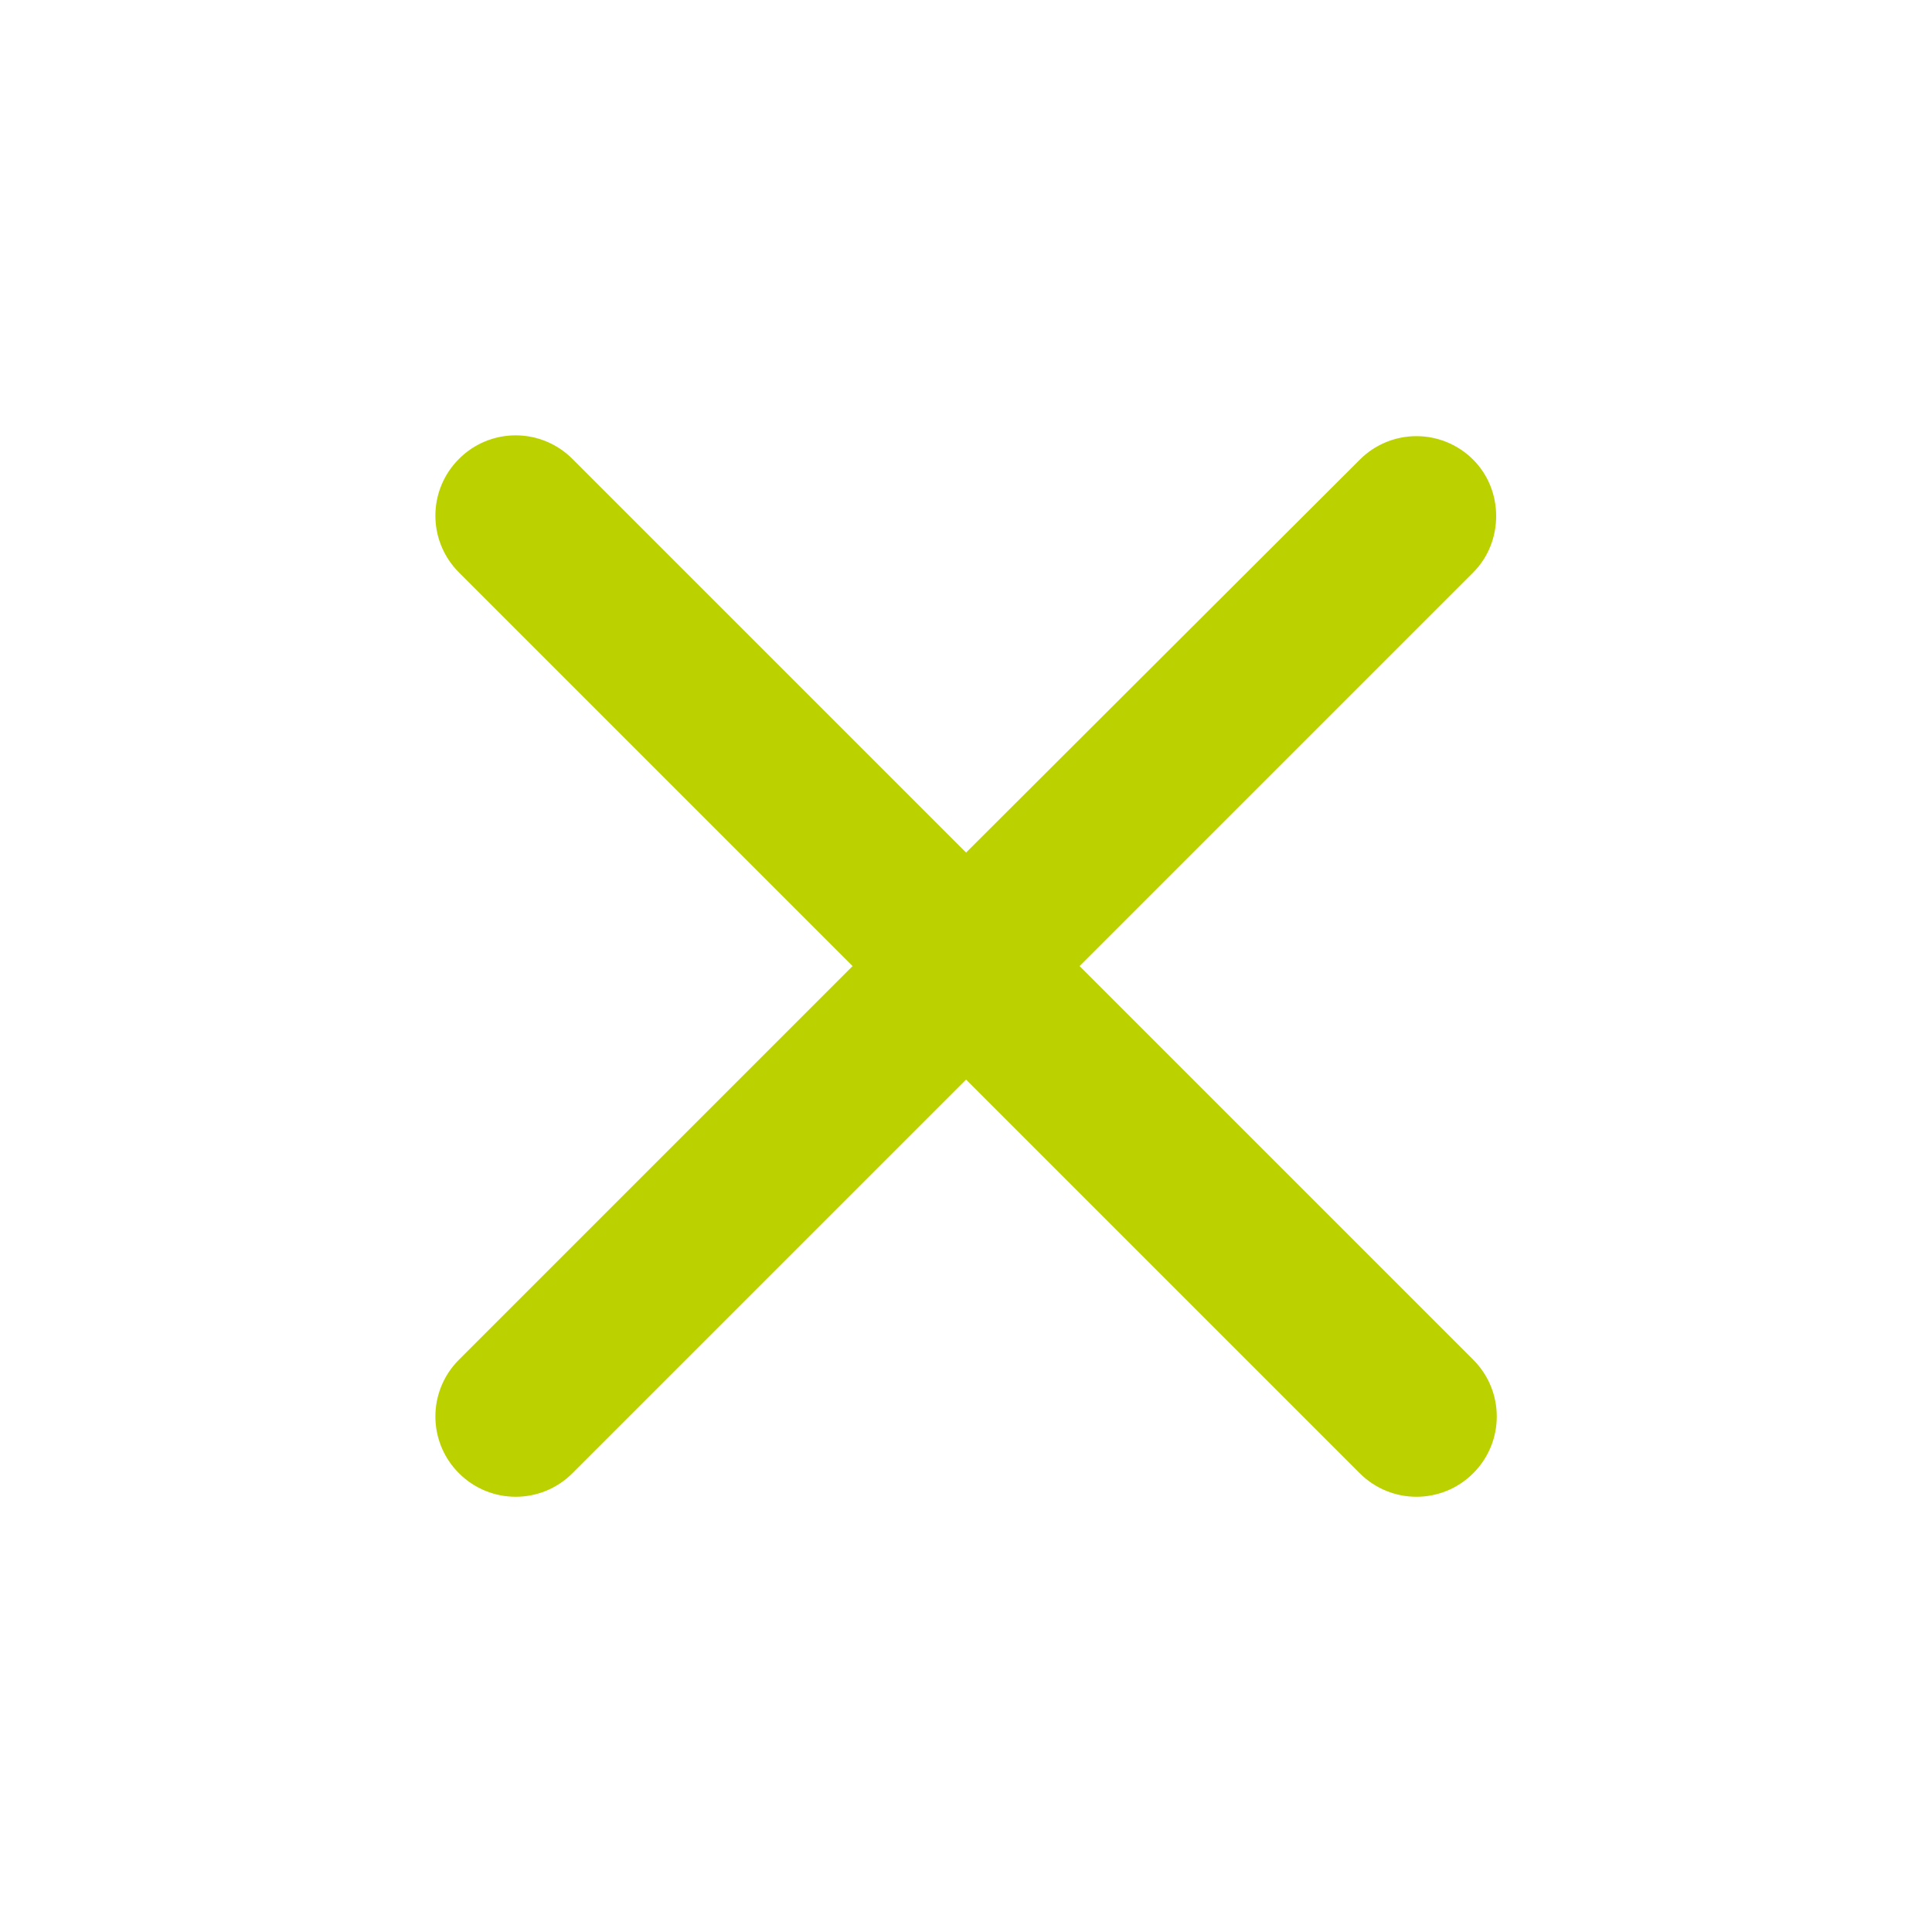
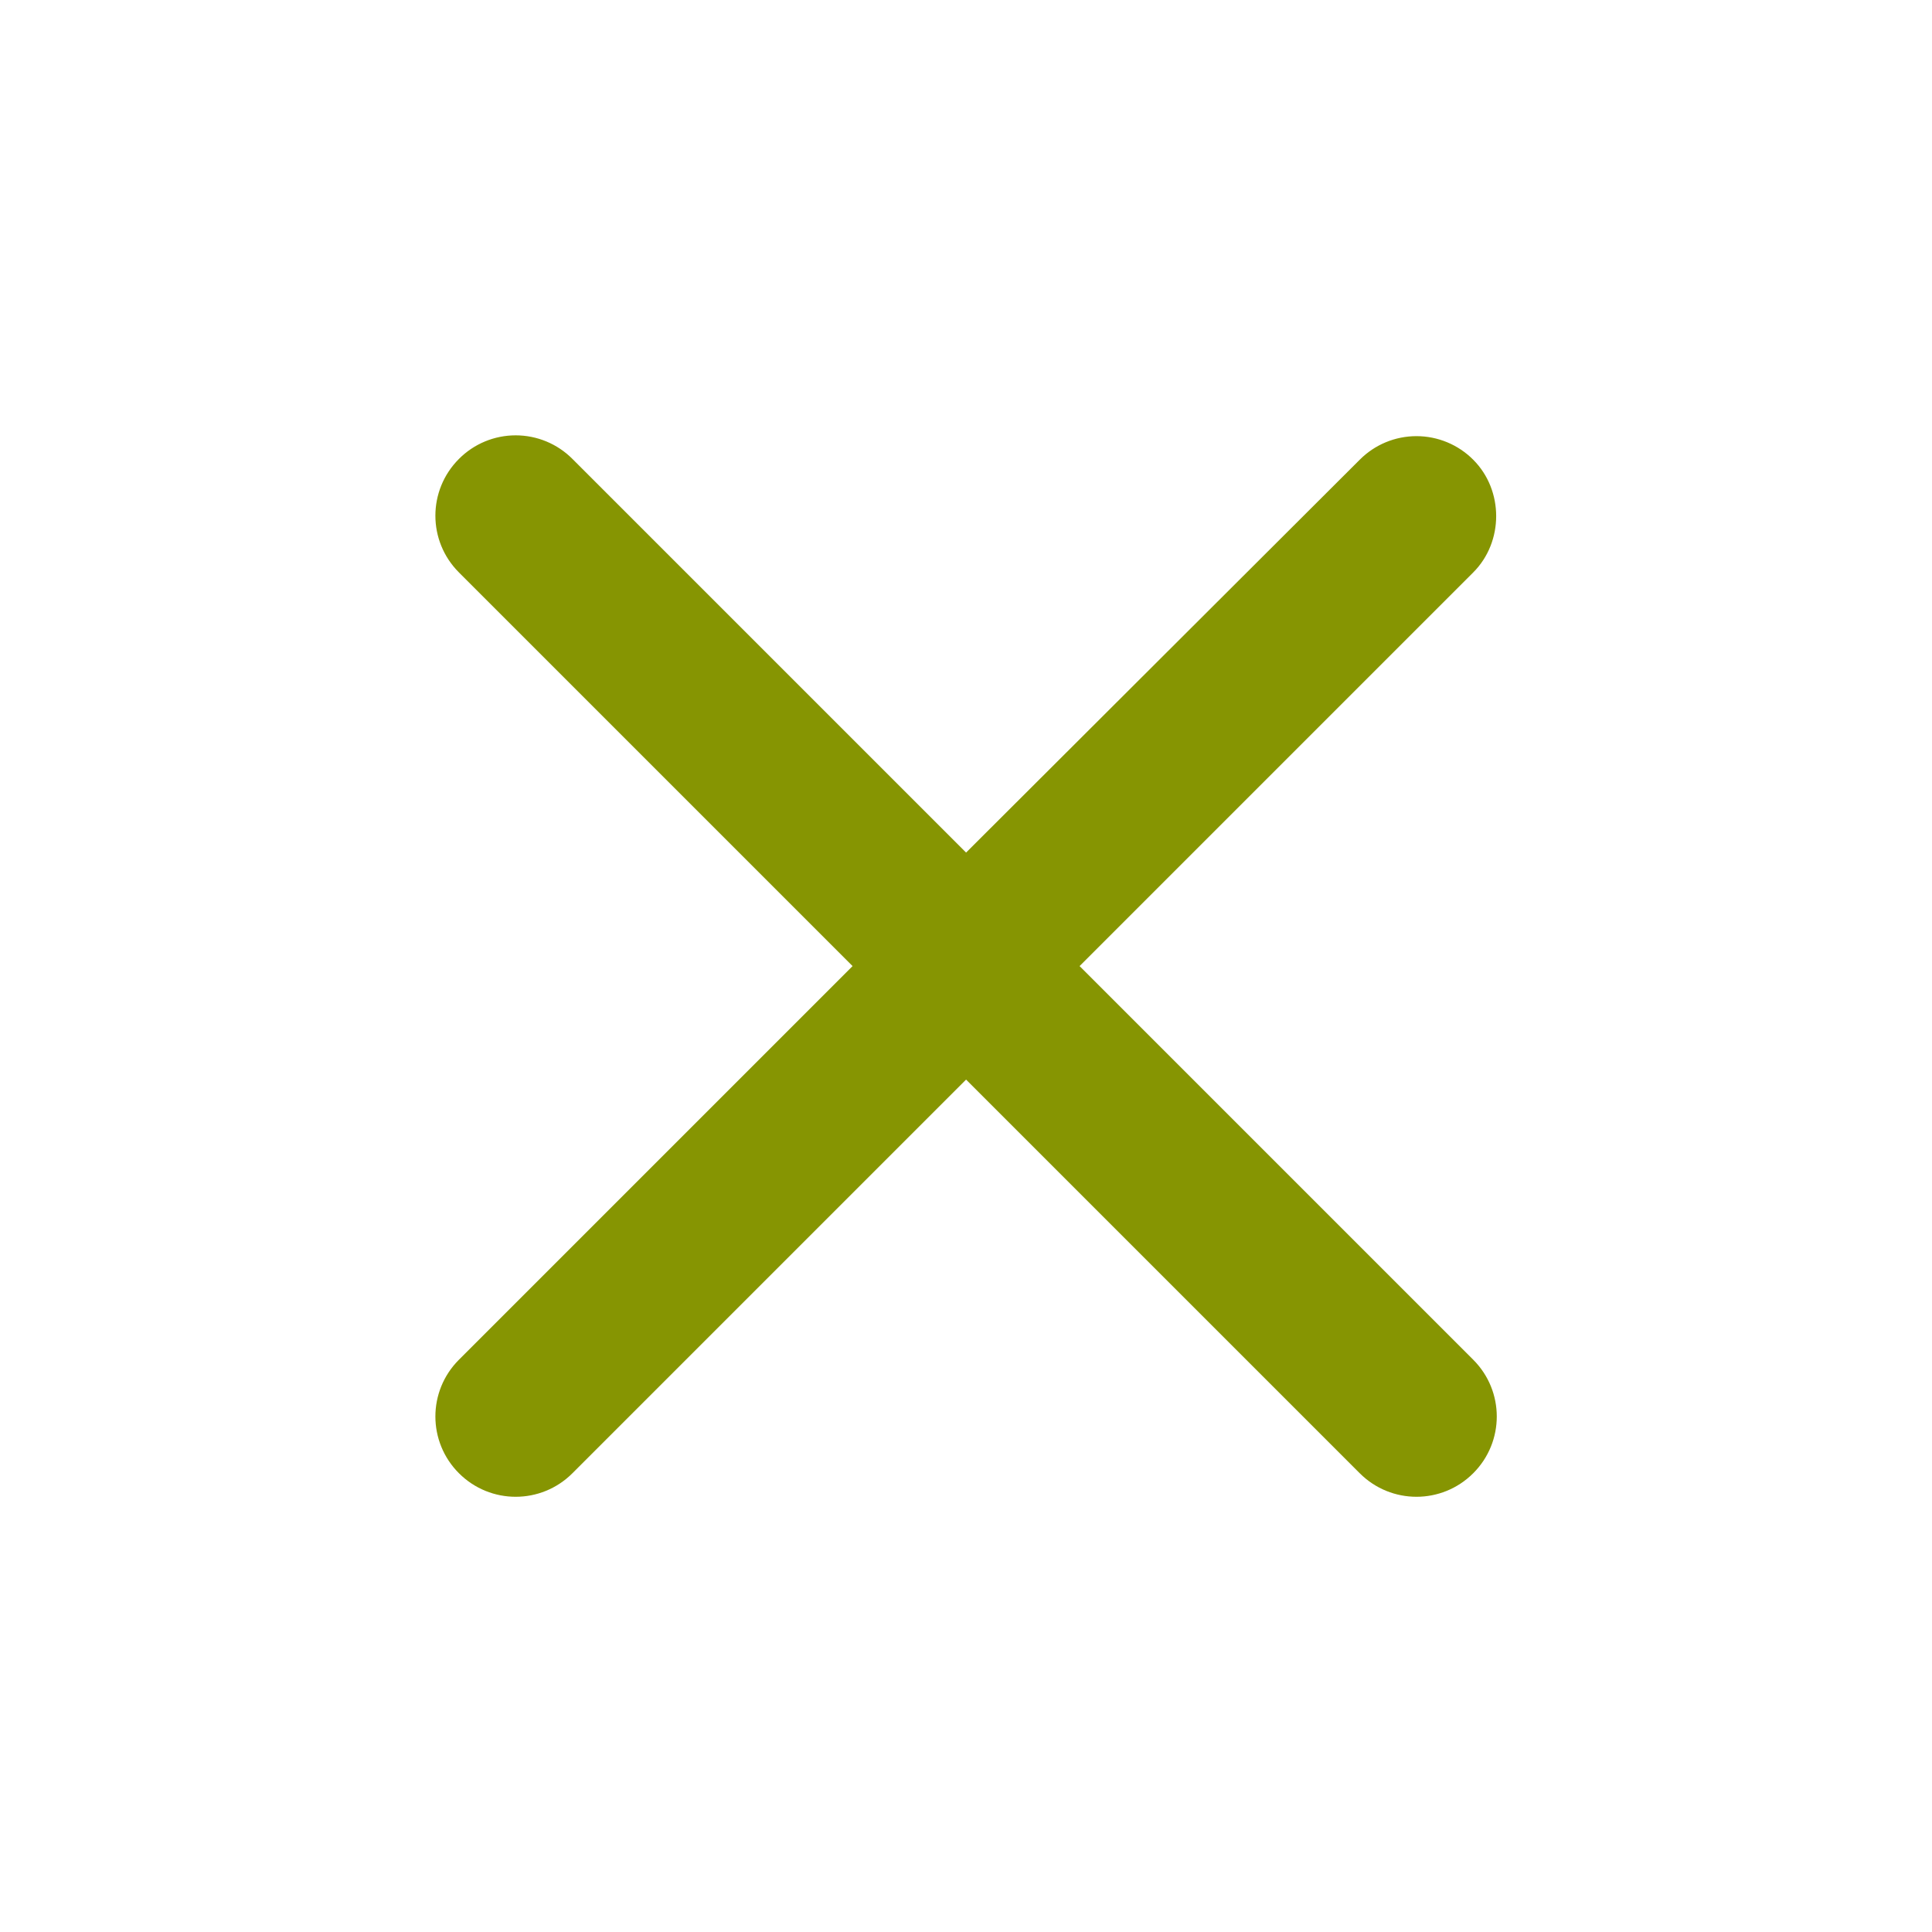
<svg xmlns="http://www.w3.org/2000/svg" width="24" height="24" viewBox="0 0 24 24" fill="none">
  <g id="close_24px">
-     <path id="icon/navigation/close_24px" d="M18.301 5.711C18.114 5.523 17.86 5.418 17.596 5.418C17.331 5.418 17.078 5.523 16.891 5.711L12.001 10.591L7.111 5.701C6.924 5.513 6.67 5.408 6.406 5.408C6.141 5.408 5.888 5.513 5.701 5.701C5.311 6.091 5.311 6.721 5.701 7.111L10.591 12.001L5.701 16.891C5.311 17.281 5.311 17.911 5.701 18.301C6.091 18.691 6.721 18.691 7.111 18.301L12.001 13.411L16.891 18.301C17.281 18.691 17.911 18.691 18.301 18.301C18.691 17.911 18.691 17.281 18.301 16.891L13.411 12.001L18.301 7.111C18.681 6.731 18.681 6.091 18.301 5.711Z" fill="#BCD200" />
+     <path id="icon/navigation/close_24px" d="M18.301 5.711C18.114 5.523 17.86 5.418 17.596 5.418C17.331 5.418 17.078 5.523 16.891 5.711L12.001 10.591L7.111 5.701C6.924 5.513 6.67 5.408 6.406 5.408C6.141 5.408 5.888 5.513 5.701 5.701C5.311 6.091 5.311 6.721 5.701 7.111L10.591 12.001L5.701 16.891C5.311 17.281 5.311 17.911 5.701 18.301C6.091 18.691 6.721 18.691 7.111 18.301L12.001 13.411L16.891 18.301C17.281 18.691 17.911 18.691 18.301 18.301C18.691 17.911 18.691 17.281 18.301 16.891L13.411 12.001L18.301 7.111C18.681 6.731 18.681 6.091 18.301 5.711Z" fill="#869502" />
  </g>
</svg>
